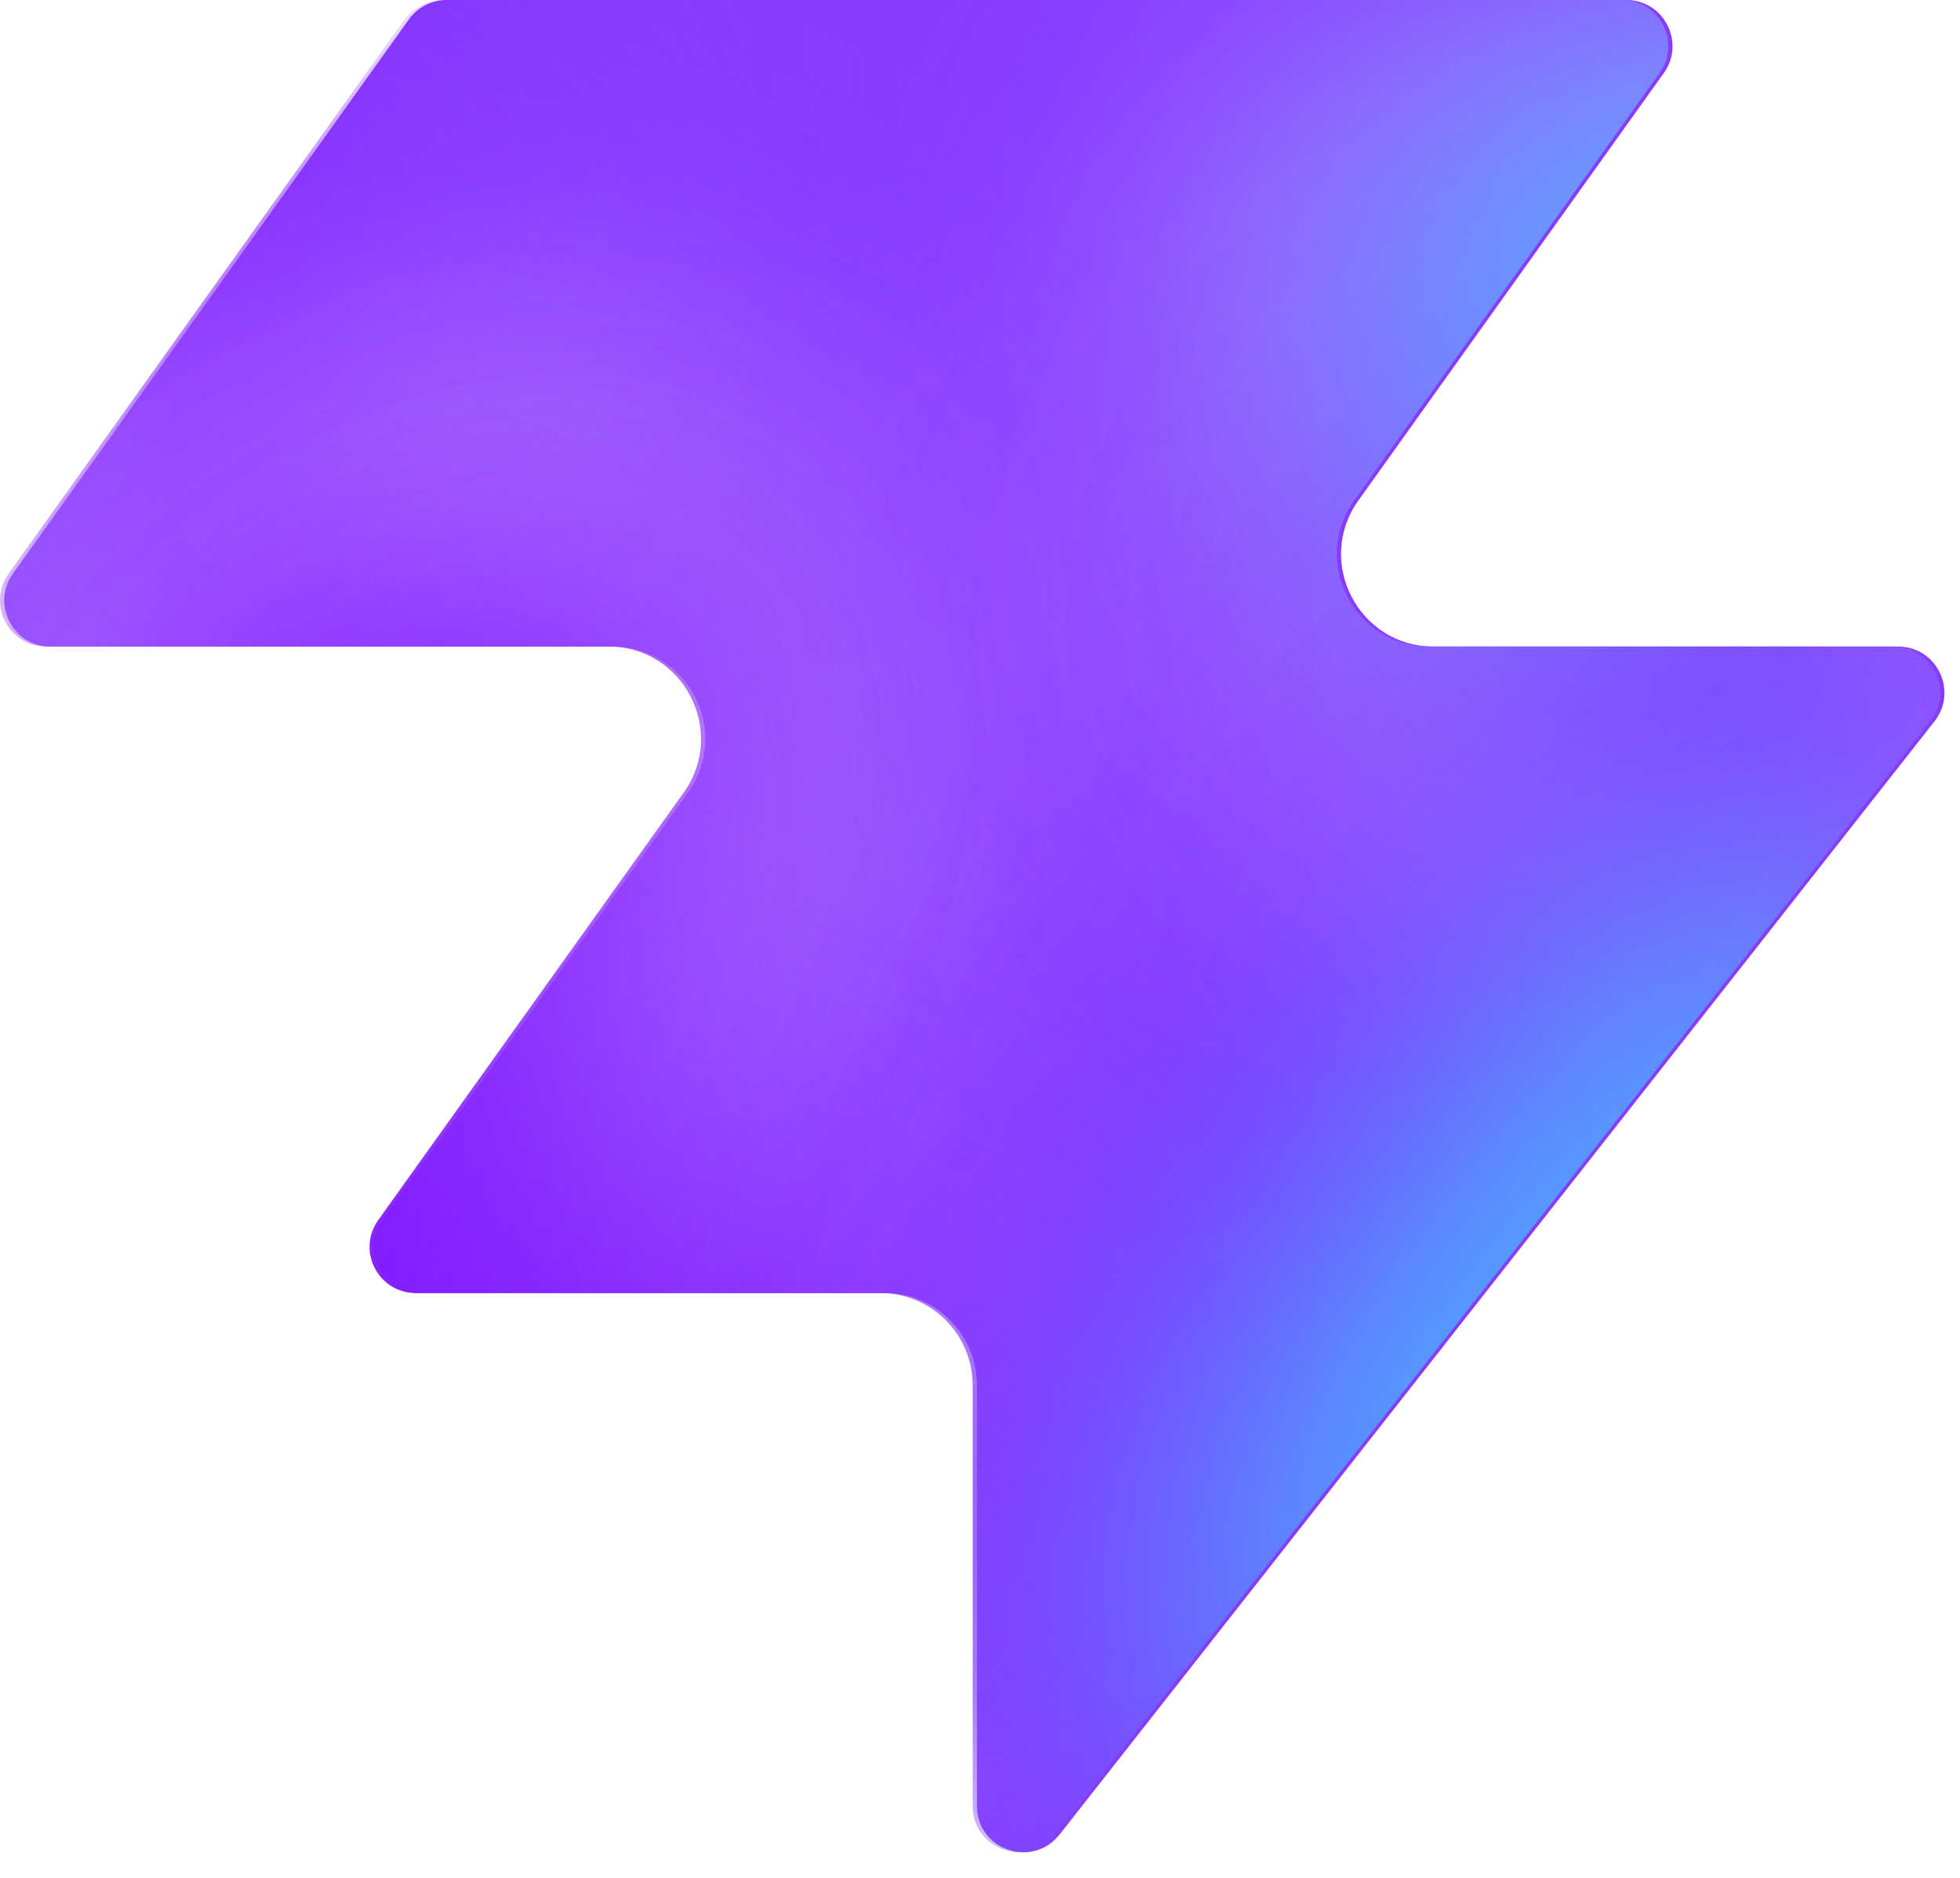
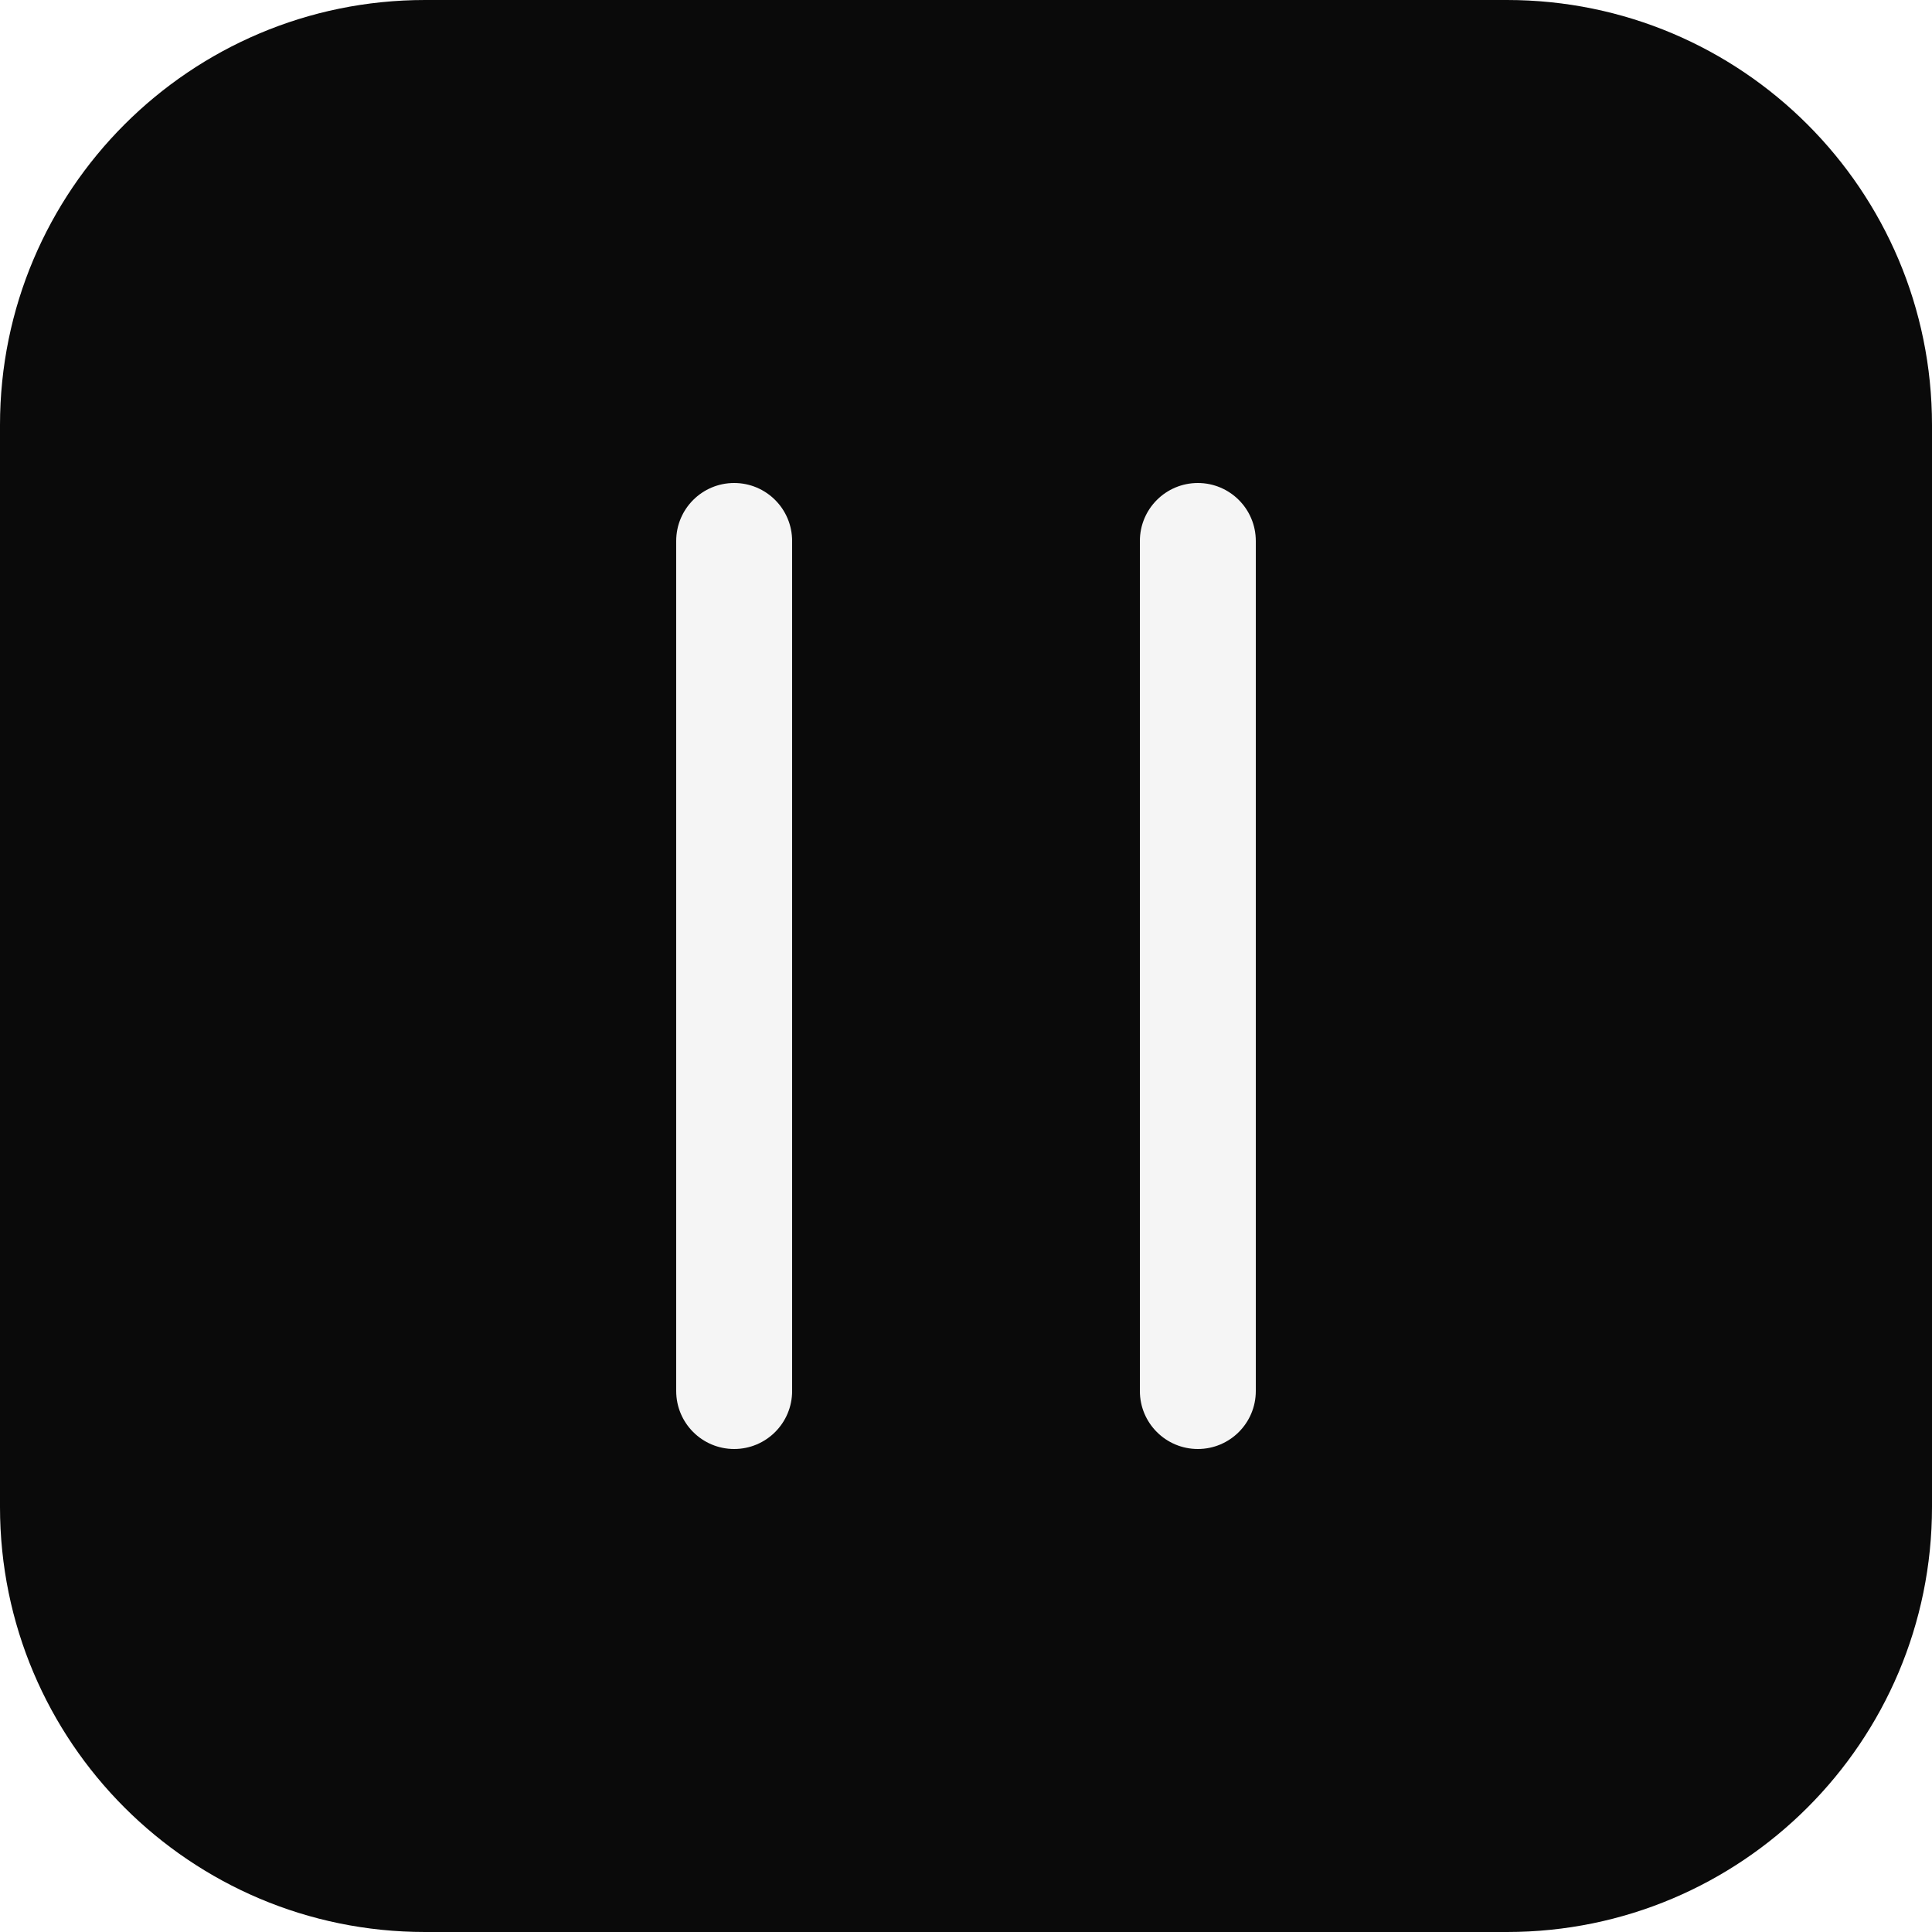
- <svg xmlns="http://www.w3.org/2000/svg" width="48" height="46" fill="none" viewBox="0 0 48 46">
-   <path fill="#863bff" d="M25.946 44.938c-.664.845-2.021.375-2.021-.698V33.937a2.26 2.26 0 0 0-2.262-2.262H10.287c-.92 0-1.456-1.04-.92-1.788l7.48-10.471c1.07-1.497 0-3.578-1.842-3.578H1.237c-.92 0-1.456-1.04-.92-1.788L10.013.474c.214-.297.556-.474.92-.474h28.894c.92 0 1.456 1.04.92 1.788l-7.48 10.471c-1.07 1.498 0 3.579 1.842 3.579h11.377c.943 0 1.473 1.088.89 1.83L25.947 44.94z" style="fill:#863bff;fill:color(display-p3 .525 .23 1);fill-opacity:1" />
-   <mask id="a" width="48" height="46" x="0" y="0" maskUnits="userSpaceOnUse" style="mask-type:alpha">
-     <path fill="#000" d="M25.842 44.938c-.664.844-2.021.375-2.021-.698V33.937a2.26 2.26 0 0 0-2.262-2.262H10.183c-.92 0-1.456-1.04-.92-1.788l7.48-10.471c1.07-1.498 0-3.579-1.842-3.579H1.133c-.92 0-1.456-1.04-.92-1.787L9.91.473c.214-.297.556-.474.92-.474h28.894c.92 0 1.456 1.04.92 1.788l-7.48 10.471c-1.07 1.498 0 3.578 1.842 3.578h11.377c.943 0 1.473 1.088.89 1.832L25.843 44.94z" style="fill:#000;fill-opacity:1" />
-   </mask>
-   <g mask="url(#a)">
-     <g filter="url(#b)">
-       <ellipse cx="5.508" cy="14.704" fill="#ede6ff" rx="5.508" ry="14.704" style="fill:#ede6ff;fill:color(display-p3 .927 .903 1);fill-opacity:1" transform="matrix(.00324 1 1 -.00324 -4.47 31.516)" />
-     </g>
-     <g filter="url(#c)">
-       <ellipse cx="10.399" cy="29.851" fill="#ede6ff" rx="10.399" ry="29.851" style="fill:#ede6ff;fill:color(display-p3 .927 .903 1);fill-opacity:1" transform="matrix(.00324 1 1 -.00324 -39.328 7.883)" />
-     </g>
-     <g filter="url(#d)">
-       <ellipse cx="5.508" cy="30.487" fill="#7e14ff" rx="5.508" ry="30.487" style="fill:#7e14ff;fill:color(display-p3 .492 .077 1);fill-opacity:1" transform="rotate(89.814 -25.913 -14.639)scale(1 -1)" />
-     </g>
-     <g filter="url(#e)">
-       <ellipse cx="5.508" cy="30.599" fill="#7e14ff" rx="5.508" ry="30.599" style="fill:#7e14ff;fill:color(display-p3 .492 .077 1);fill-opacity:1" transform="rotate(89.814 -32.644 -3.334)scale(1 -1)" />
-     </g>
-     <g filter="url(#f)">
-       <ellipse cx="5.508" cy="30.599" fill="#7e14ff" rx="5.508" ry="30.599" style="fill:#7e14ff;fill:color(display-p3 .492 .077 1);fill-opacity:1" transform="matrix(.00324 1 1 -.00324 -34.34 30.47)" />
-     </g>
-     <g filter="url(#g)">
-       <ellipse cx="14.072" cy="22.078" fill="#ede6ff" rx="14.072" ry="22.078" style="fill:#ede6ff;fill:color(display-p3 .927 .903 1);fill-opacity:1" transform="rotate(93.35 24.506 48.493)scale(-1 1)" />
-     </g>
-     <g filter="url(#h)">
-       <ellipse cx="3.47" cy="21.501" fill="#7e14ff" rx="3.47" ry="21.501" style="fill:#7e14ff;fill:color(display-p3 .492 .077 1);fill-opacity:1" transform="rotate(89.009 28.708 47.59)scale(-1 1)" />
-     </g>
-     <g filter="url(#i)">
-       <ellipse cx="3.47" cy="21.501" fill="#7e14ff" rx="3.47" ry="21.501" style="fill:#7e14ff;fill:color(display-p3 .492 .077 1);fill-opacity:1" transform="rotate(89.009 28.708 47.59)scale(-1 1)" />
-     </g>
-     <g filter="url(#j)">
-       <ellipse cx=".387" cy="8.972" fill="#7e14ff" rx="4.407" ry="29.108" style="fill:#7e14ff;fill:color(display-p3 .492 .077 1);fill-opacity:1" transform="rotate(39.51 .387 8.972)" />
-     </g>
-     <g filter="url(#k)">
-       <ellipse cx="47.523" cy="-6.092" fill="#7e14ff" rx="4.407" ry="29.108" style="fill:#7e14ff;fill:color(display-p3 .492 .077 1);fill-opacity:1" transform="rotate(37.892 47.523 -6.092)" />
-     </g>
-     <g filter="url(#l)">
-       <ellipse cx="41.412" cy="6.333" fill="#47bfff" rx="5.971" ry="9.665" style="fill:#47bfff;fill:color(display-p3 .28 .748 1);fill-opacity:1" transform="rotate(37.892 41.412 6.333)" />
-     </g>
-     <g filter="url(#m)">
-       <ellipse cx="-1.879" cy="38.332" fill="#7e14ff" rx="4.407" ry="29.108" style="fill:#7e14ff;fill:color(display-p3 .492 .077 1);fill-opacity:1" transform="rotate(37.892 -1.88 38.332)" />
-     </g>
-     <g filter="url(#n)">
-       <ellipse cx="-1.879" cy="38.332" fill="#7e14ff" rx="4.407" ry="29.108" style="fill:#7e14ff;fill:color(display-p3 .492 .077 1);fill-opacity:1" transform="rotate(37.892 -1.88 38.332)" />
-     </g>
-     <g filter="url(#o)">
-       <ellipse cx="35.651" cy="29.907" fill="#7e14ff" rx="4.407" ry="29.108" style="fill:#7e14ff;fill:color(display-p3 .492 .077 1);fill-opacity:1" transform="rotate(37.892 35.651 29.907)" />
-     </g>
-     <g filter="url(#p)">
-       <ellipse cx="38.418" cy="32.4" fill="#47bfff" rx="5.971" ry="15.297" style="fill:#47bfff;fill:color(display-p3 .28 .748 1);fill-opacity:1" transform="rotate(37.892 38.418 32.4)" />
-     </g>
-   </g>
-   <defs>
-     <filter id="b" width="60.045" height="41.654" x="-19.77" y="16.149" color-interpolation-filters="sRGB" filterUnits="userSpaceOnUse">
-       <feFlood flood-opacity="0" result="BackgroundImageFix" />
-       <feBlend in="SourceGraphic" in2="BackgroundImageFix" result="shape" />
-       <feGaussianBlur result="effect1_foregroundBlur_2002_17158" stdDeviation="7.659" />
-     </filter>
-     <filter id="c" width="90.34" height="51.437" x="-54.613" y="-7.533" color-interpolation-filters="sRGB" filterUnits="userSpaceOnUse">
-       <feFlood flood-opacity="0" result="BackgroundImageFix" />
-       <feBlend in="SourceGraphic" in2="BackgroundImageFix" result="shape" />
-       <feGaussianBlur result="effect1_foregroundBlur_2002_17158" stdDeviation="7.659" />
-     </filter>
-     <filter id="d" width="79.355" height="29.4" x="-49.64" y="2.03" color-interpolation-filters="sRGB" filterUnits="userSpaceOnUse">
-       <feFlood flood-opacity="0" result="BackgroundImageFix" />
-       <feBlend in="SourceGraphic" in2="BackgroundImageFix" result="shape" />
-       <feGaussianBlur result="effect1_foregroundBlur_2002_17158" stdDeviation="4.596" />
-     </filter>
-     <filter id="e" width="79.579" height="29.4" x="-45.045" y="20.029" color-interpolation-filters="sRGB" filterUnits="userSpaceOnUse">
-       <feFlood flood-opacity="0" result="BackgroundImageFix" />
-       <feBlend in="SourceGraphic" in2="BackgroundImageFix" result="shape" />
-       <feGaussianBlur result="effect1_foregroundBlur_2002_17158" stdDeviation="4.596" />
-     </filter>
-     <filter id="f" width="79.579" height="29.4" x="-43.513" y="21.178" color-interpolation-filters="sRGB" filterUnits="userSpaceOnUse">
-       <feFlood flood-opacity="0" result="BackgroundImageFix" />
-       <feBlend in="SourceGraphic" in2="BackgroundImageFix" result="shape" />
-       <feGaussianBlur result="effect1_foregroundBlur_2002_17158" stdDeviation="4.596" />
-     </filter>
-     <filter id="g" width="74.749" height="58.852" x="15.756" y="-17.901" color-interpolation-filters="sRGB" filterUnits="userSpaceOnUse">
-       <feFlood flood-opacity="0" result="BackgroundImageFix" />
-       <feBlend in="SourceGraphic" in2="BackgroundImageFix" result="shape" />
-       <feGaussianBlur result="effect1_foregroundBlur_2002_17158" stdDeviation="7.659" />
-     </filter>
-     <filter id="h" width="61.377" height="25.362" x="23.548" y="2.284" color-interpolation-filters="sRGB" filterUnits="userSpaceOnUse">
-       <feFlood flood-opacity="0" result="BackgroundImageFix" />
-       <feBlend in="SourceGraphic" in2="BackgroundImageFix" result="shape" />
-       <feGaussianBlur result="effect1_foregroundBlur_2002_17158" stdDeviation="4.596" />
-     </filter>
-     <filter id="i" width="61.377" height="25.362" x="23.548" y="2.284" color-interpolation-filters="sRGB" filterUnits="userSpaceOnUse">
-       <feFlood flood-opacity="0" result="BackgroundImageFix" />
-       <feBlend in="SourceGraphic" in2="BackgroundImageFix" result="shape" />
-       <feGaussianBlur result="effect1_foregroundBlur_2002_17158" stdDeviation="4.596" />
-     </filter>
-     <filter id="j" width="56.045" height="63.649" x="-27.636" y="-22.853" color-interpolation-filters="sRGB" filterUnits="userSpaceOnUse">
-       <feFlood flood-opacity="0" result="BackgroundImageFix" />
-       <feBlend in="SourceGraphic" in2="BackgroundImageFix" result="shape" />
-       <feGaussianBlur result="effect1_foregroundBlur_2002_17158" stdDeviation="4.596" />
-     </filter>
-     <filter id="k" width="54.814" height="64.646" x="20.116" y="-38.415" color-interpolation-filters="sRGB" filterUnits="userSpaceOnUse">
-       <feFlood flood-opacity="0" result="BackgroundImageFix" />
-       <feBlend in="SourceGraphic" in2="BackgroundImageFix" result="shape" />
-       <feGaussianBlur result="effect1_foregroundBlur_2002_17158" stdDeviation="4.596" />
-     </filter>
-     <filter id="l" width="33.541" height="35.313" x="24.641" y="-11.323" color-interpolation-filters="sRGB" filterUnits="userSpaceOnUse">
-       <feFlood flood-opacity="0" result="BackgroundImageFix" />
-       <feBlend in="SourceGraphic" in2="BackgroundImageFix" result="shape" />
-       <feGaussianBlur result="effect1_foregroundBlur_2002_17158" stdDeviation="4.596" />
-     </filter>
-     <filter id="m" width="54.814" height="64.646" x="-29.286" y="6.009" color-interpolation-filters="sRGB" filterUnits="userSpaceOnUse">
-       <feFlood flood-opacity="0" result="BackgroundImageFix" />
-       <feBlend in="SourceGraphic" in2="BackgroundImageFix" result="shape" />
-       <feGaussianBlur result="effect1_foregroundBlur_2002_17158" stdDeviation="4.596" />
-     </filter>
-     <filter id="n" width="54.814" height="64.646" x="-29.286" y="6.009" color-interpolation-filters="sRGB" filterUnits="userSpaceOnUse">
-       <feFlood flood-opacity="0" result="BackgroundImageFix" />
-       <feBlend in="SourceGraphic" in2="BackgroundImageFix" result="shape" />
-       <feGaussianBlur result="effect1_foregroundBlur_2002_17158" stdDeviation="4.596" />
-     </filter>
-     <filter id="o" width="54.814" height="64.646" x="8.244" y="-2.416" color-interpolation-filters="sRGB" filterUnits="userSpaceOnUse">
-       <feFlood flood-opacity="0" result="BackgroundImageFix" />
-       <feBlend in="SourceGraphic" in2="BackgroundImageFix" result="shape" />
-       <feGaussianBlur result="effect1_foregroundBlur_2002_17158" stdDeviation="4.596" />
-     </filter>
-     <filter id="p" width="39.409" height="43.623" x="18.713" y="10.588" color-interpolation-filters="sRGB" filterUnits="userSpaceOnUse">
-       <feFlood flood-opacity="0" result="BackgroundImageFix" />
-       <feBlend in="SourceGraphic" in2="BackgroundImageFix" result="shape" />
-       <feGaussianBlur result="effect1_foregroundBlur_2002_17158" stdDeviation="4.596" />
-     </filter>
-   </defs>
+ <svg xmlns="http://www.w3.org/2000/svg" viewBox="0 0 100 100">
+   <rect width="100" height="100" rx="22" fill="#0a0a0a" />
+   <rect x="35" y="25" width="6" height="50" rx="3" fill="#f5f5f5" />
+   <rect x="59" y="25" width="6" height="50" rx="3" fill="#f5f5f5" />
</svg>
